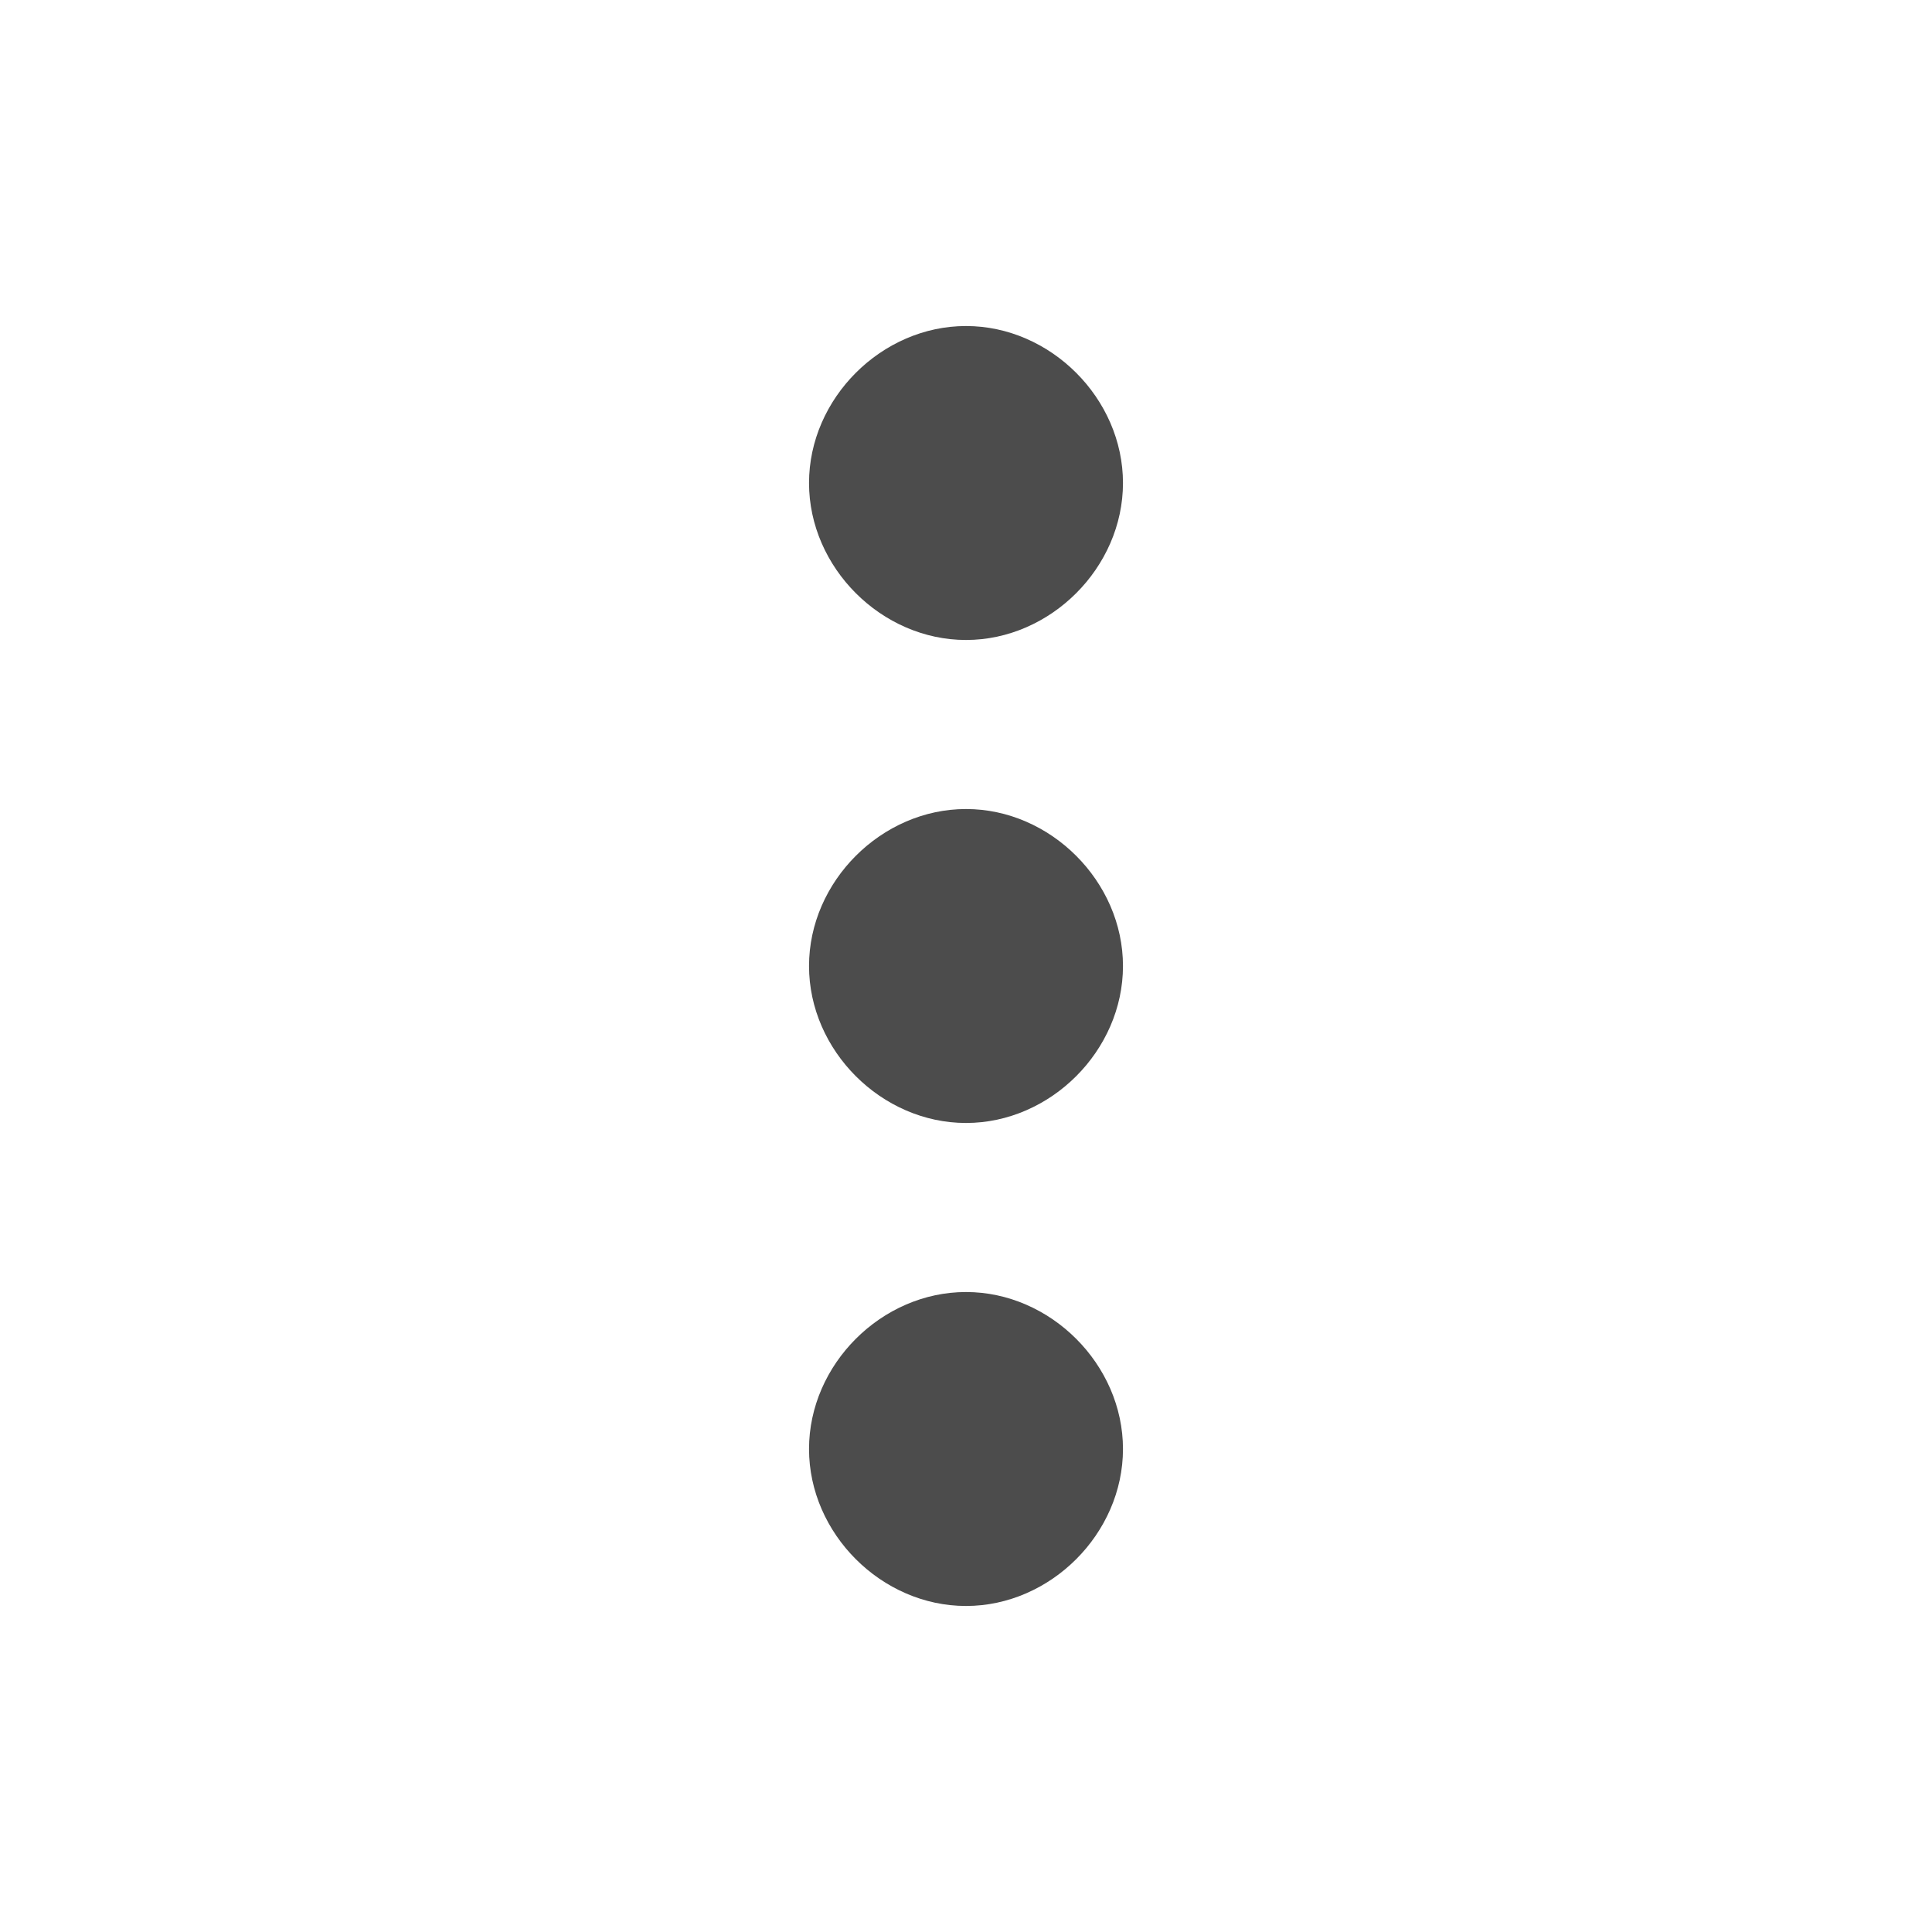
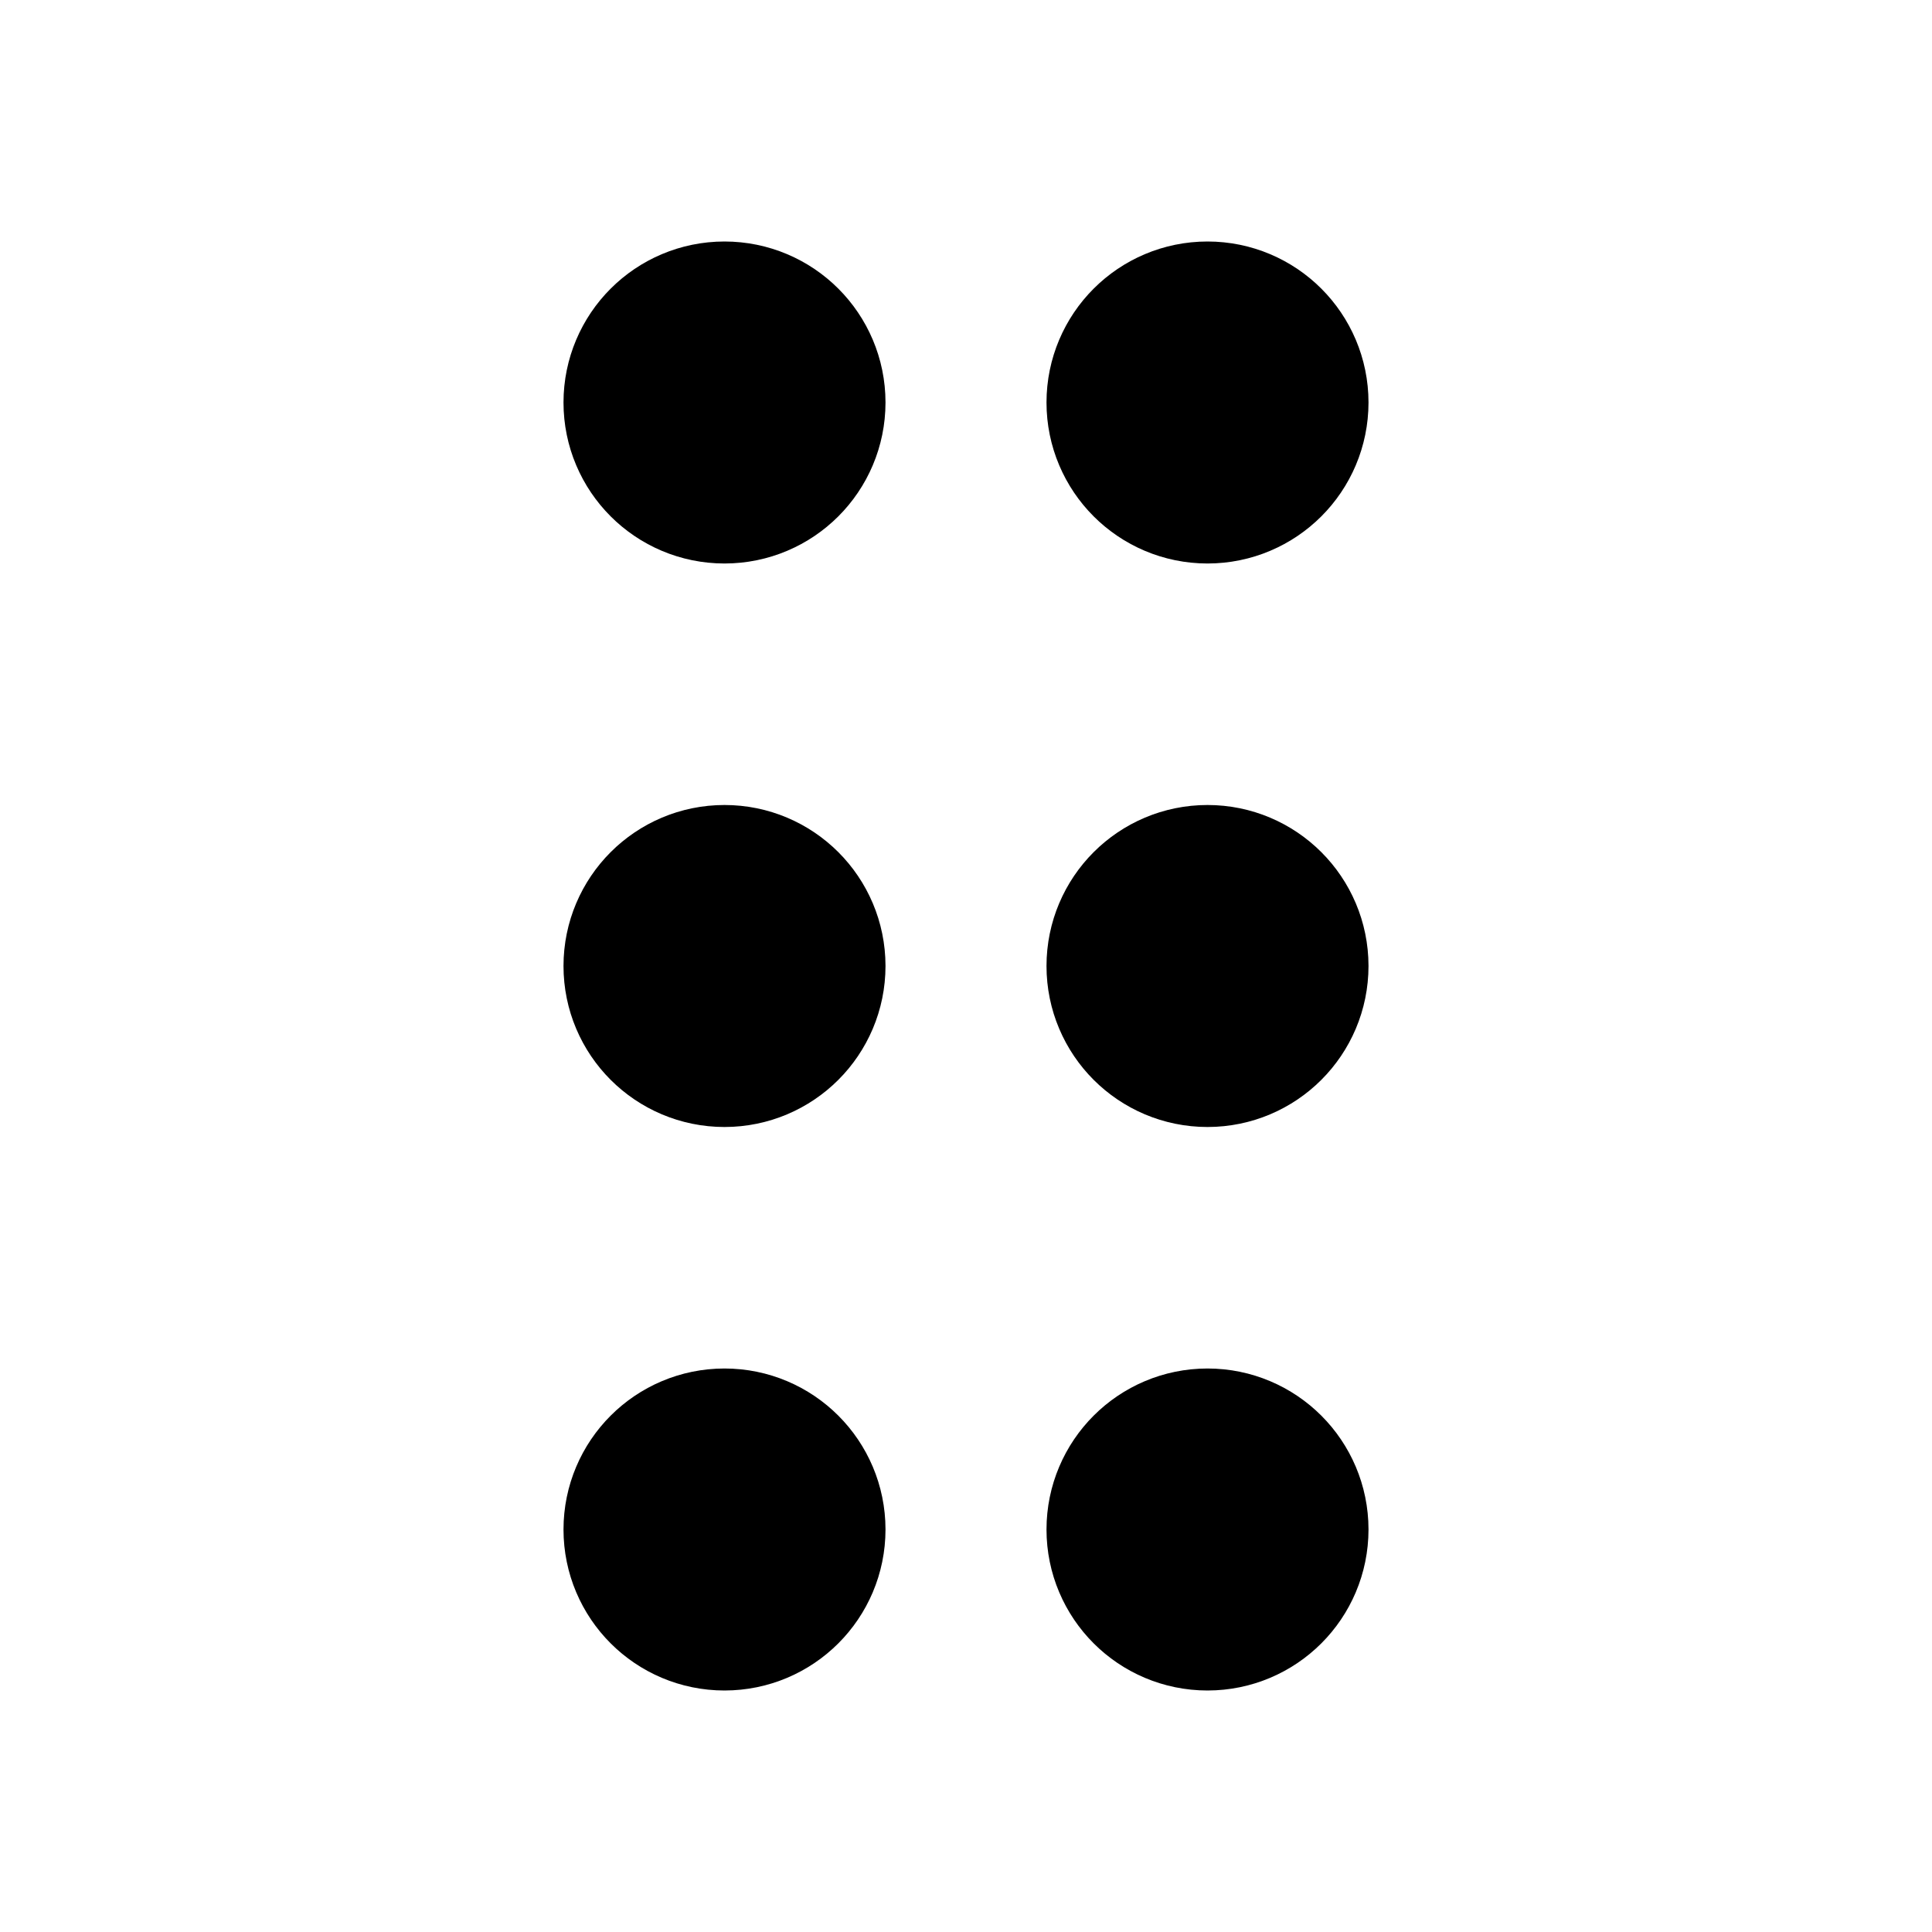
- <svg xmlns="http://www.w3.org/2000/svg" version="1.1" x="0px" y="0px" viewBox="0 0 16 16" style="enable-background:new 0 0 16 16;" xml:space="preserve">
-   <path fill-opacity="0.7" d="M8,5.3c0.7,0,1.3-0.6,1.3-1.3S8.7,2.7,8,2.7S6.7,3.3,6.7,4S7.3,5.3,8,5.3z M8,6.7C7.3,6.7,6.7,7.3,6.7,8  c0,0.7,0.6,1.3,1.3,1.3S9.3,8.7,9.3,8C9.3,7.3,8.7,6.7,8,6.7z M6.7,12c0-0.7,0.6-1.3,1.3-1.3s1.3,0.6,1.3,1.3c0,0.7-0.6,1.3-1.3,1.3  S6.7,12.7,6.7,12z" />
+ <svg xmlns="http://www.w3.org/2000/svg" class="lucide lucide-grip-vertical" width="24" height="24" viewBox="0 0 24 24" fill="none" stroke="currentColor" stroke-width="2" stroke-linecap="round" stroke-linejoin="round">
+   <circle cx="9" cy="12" r="1" />
+   <circle cx="9" cy="5" r="1" />
+   <circle cx="9" cy="19" r="1" />
+   <circle cx="15" cy="12" r="1" />
+   <circle cx="15" cy="5" r="1" />
+   <circle cx="15" cy="19" r="1" />
</svg>
